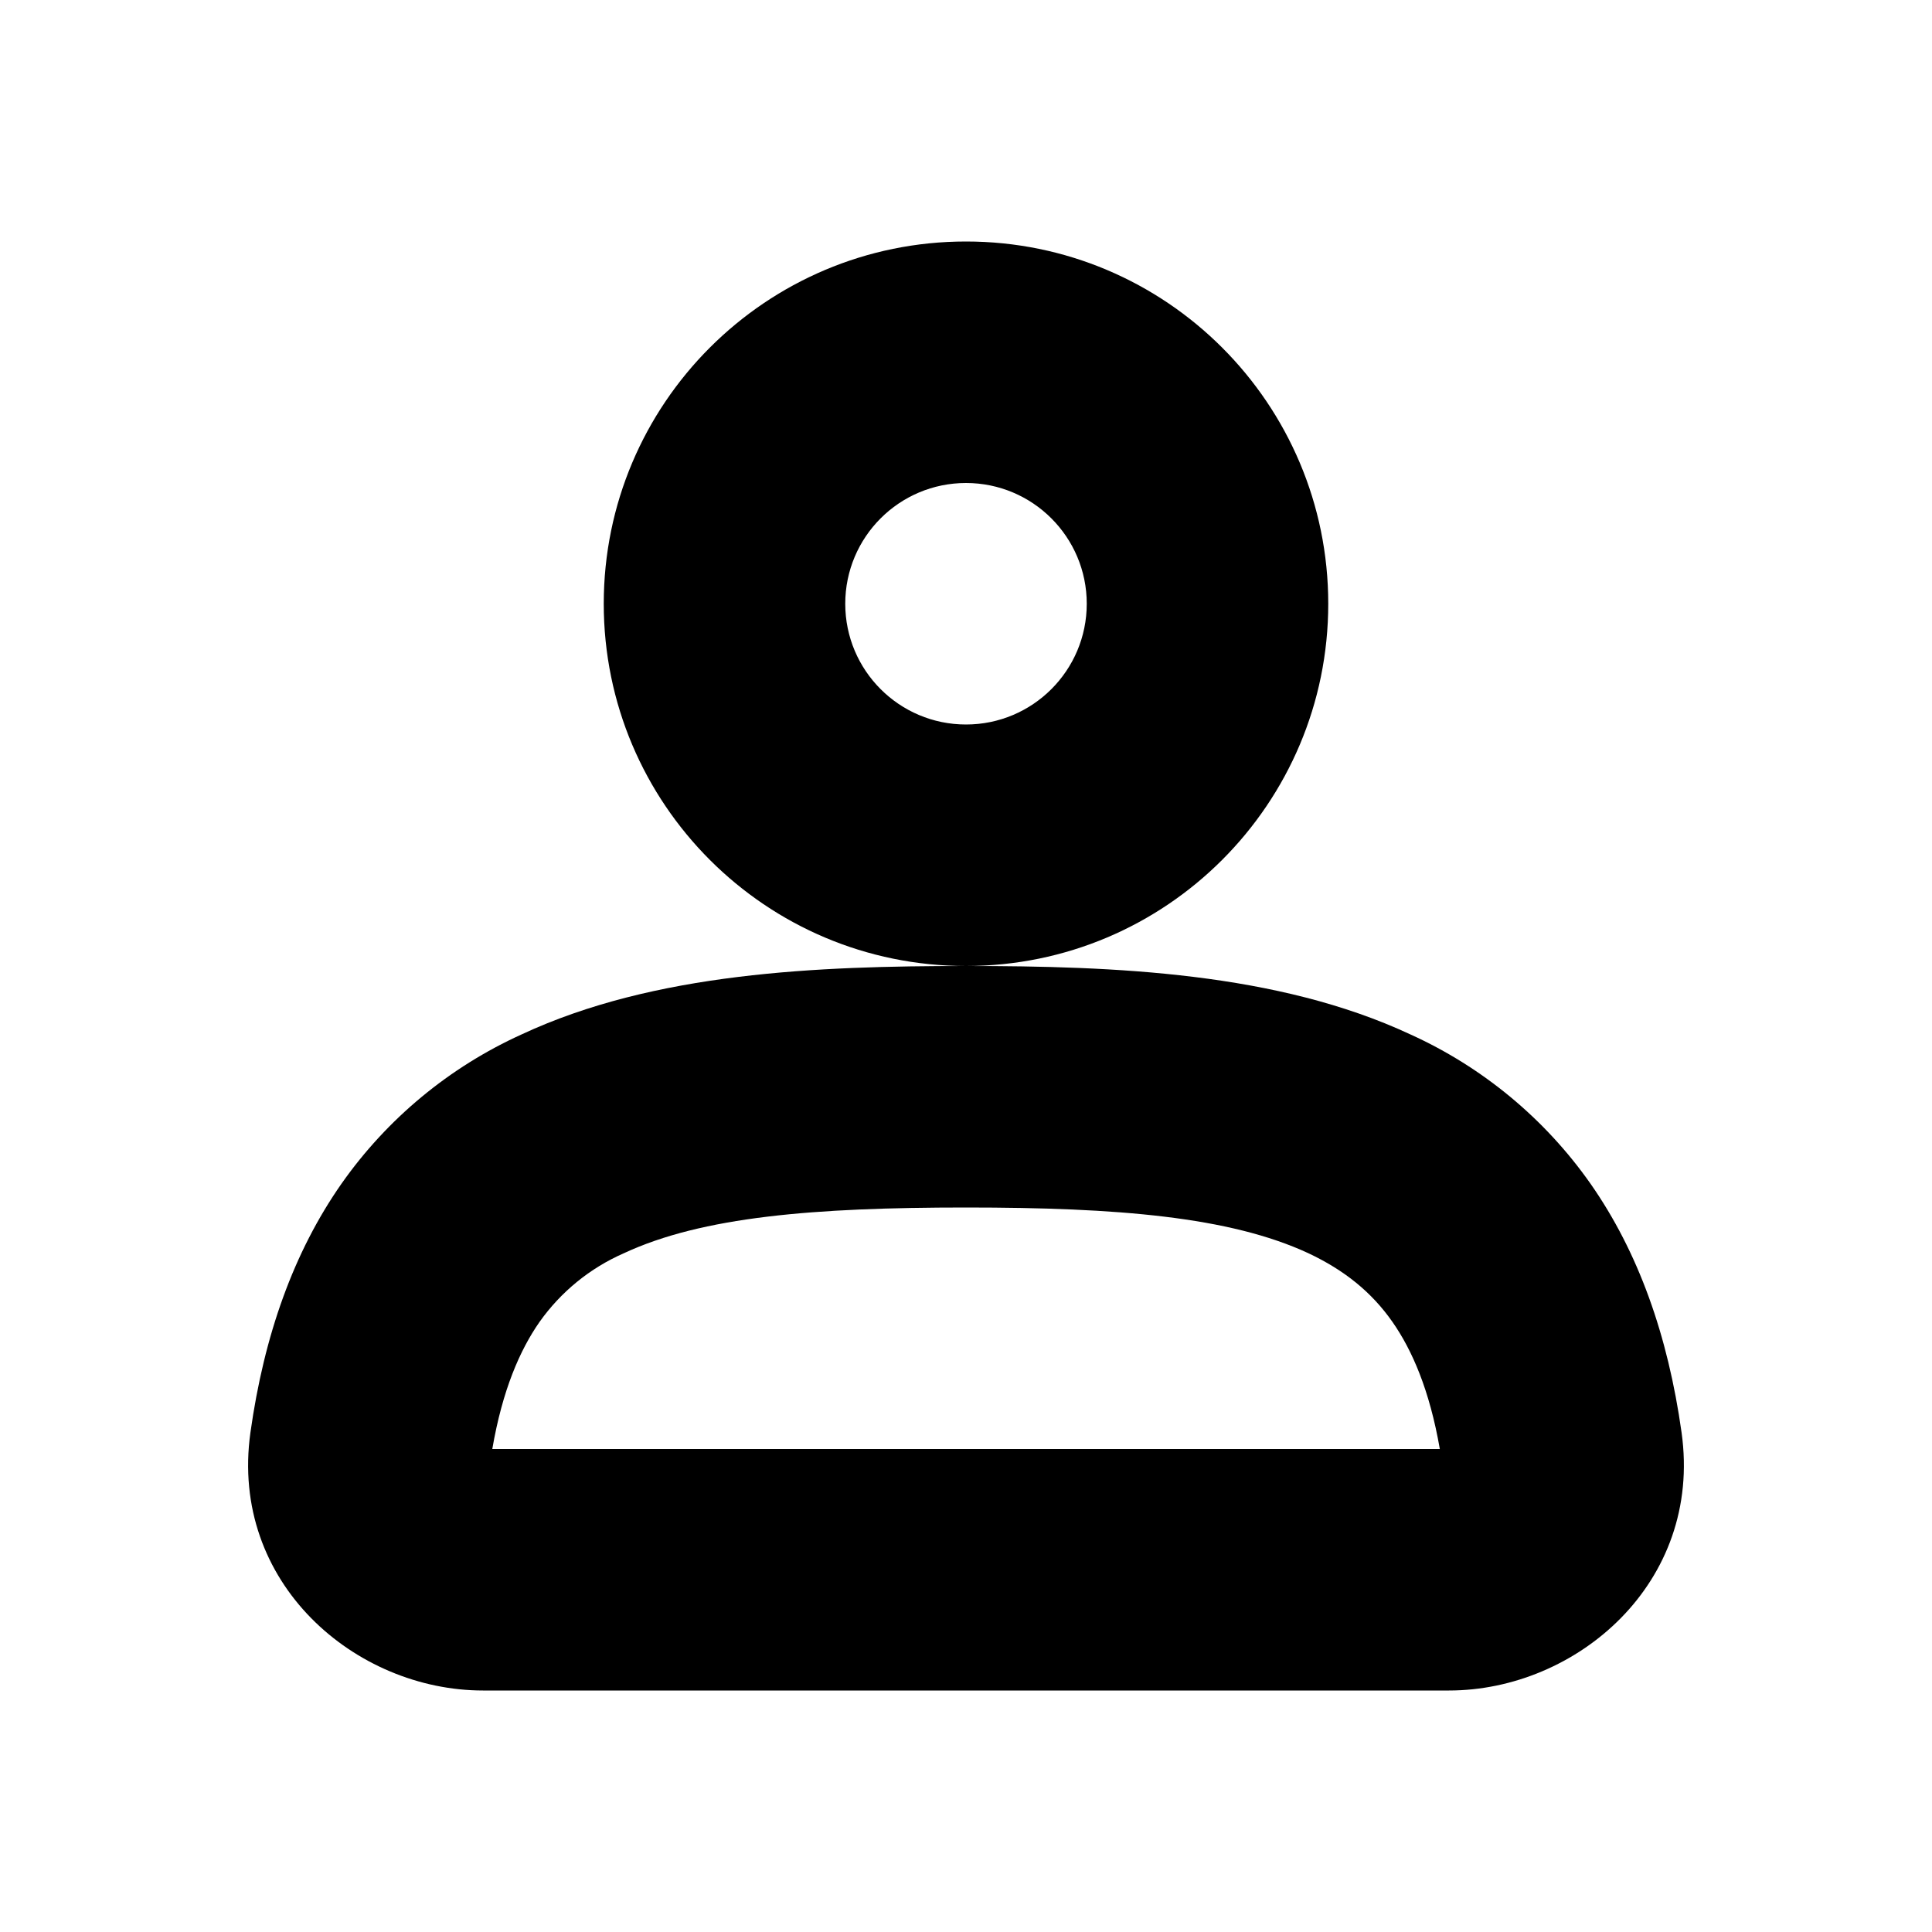
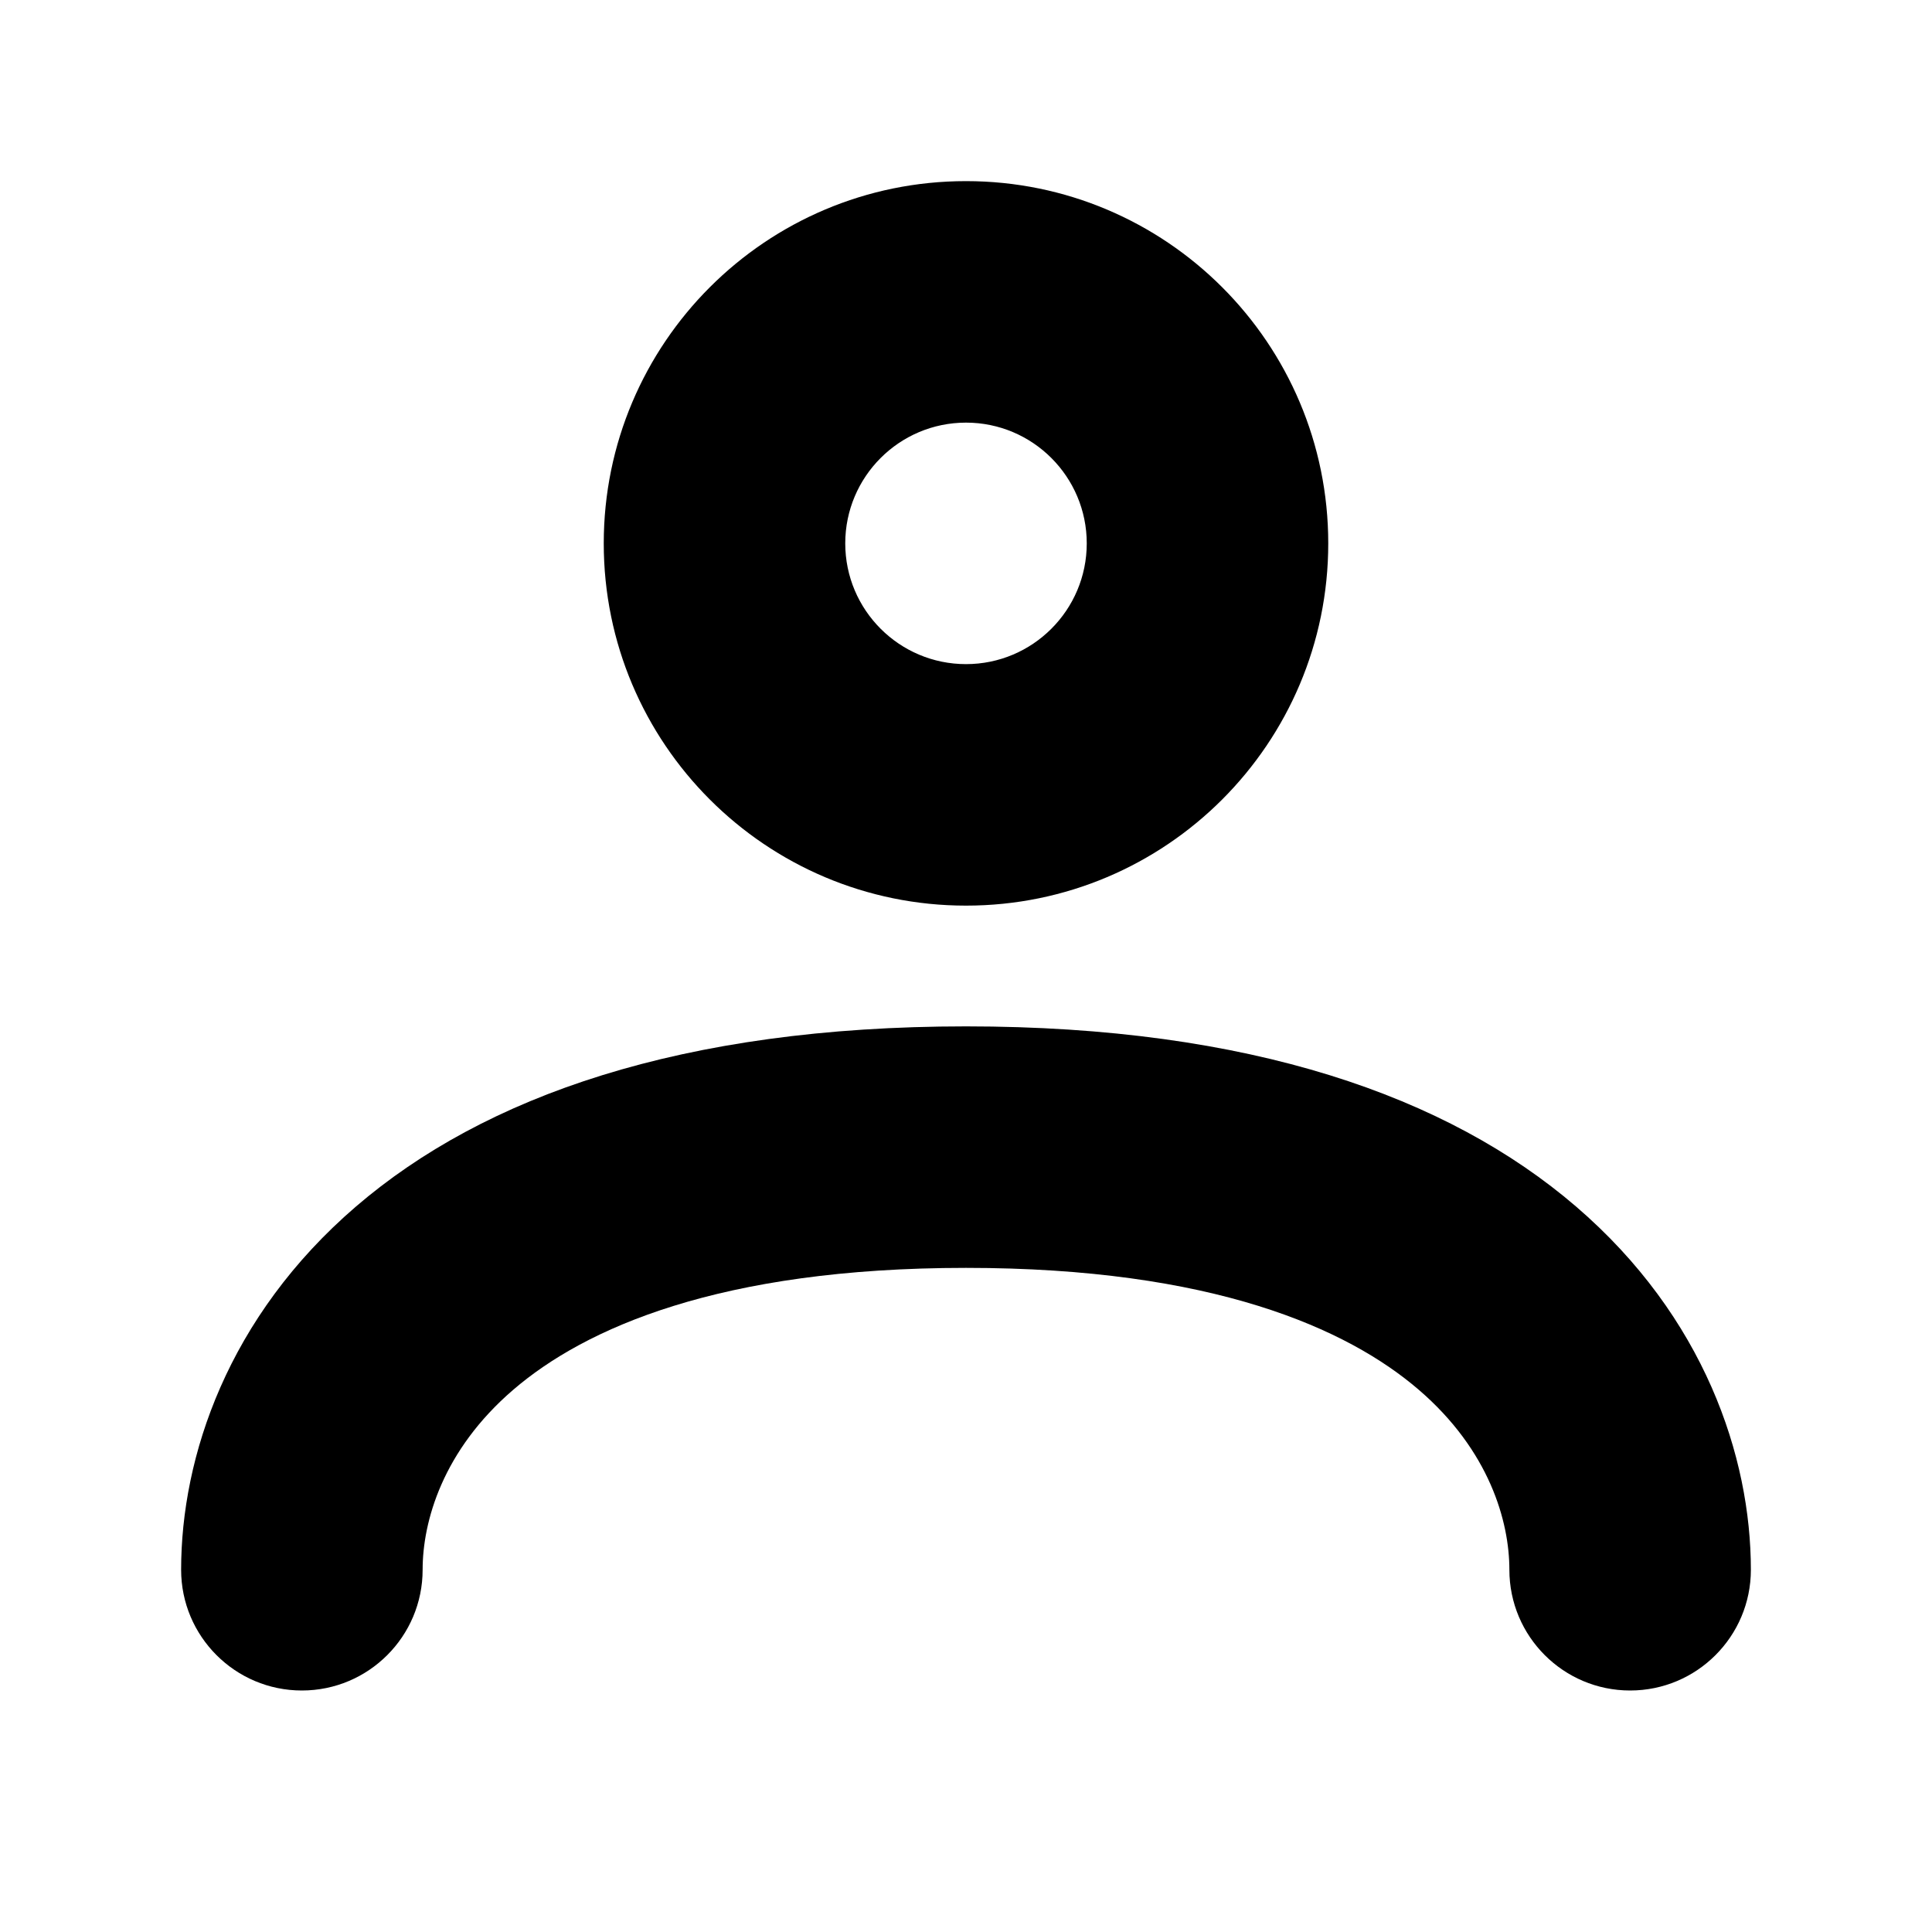
- <svg xmlns="http://www.w3.org/2000/svg" width="16" height="16" fill="none">
-   <path fill-rule="evenodd" clip-rule="evenodd" d="M4.077 12h7.847c-.085-.489-.23-.82-.392-1.052-.173-.248-.4-.43-.698-.57C10.185 10.077 9.258 10 8 10s-2.185.076-2.834.379a1.682 1.682 0 00-.698.569c-.162.232-.307.563-.391 1.052zm.244-3.434C5.421 8.053 6.771 8 8 8c1.23 0 2.579.053 3.679.566a3.679 3.679 0 011.493 1.237c.396.566.641 1.255.754 2.06C14.101 13.11 13.055 14 12 14H4c-1.055 0-2.101-.889-1.926-2.137.113-.805.358-1.494.754-2.06a3.68 3.68 0 011.493-1.237z" fill="currentColor" />
-   <path fill-rule="evenodd" clip-rule="evenodd" d="M8 4a1 1 0 100 2 1 1 0 000-2zM5 5a3 3 0 116 0 3 3 0 01-6 0z" fill="currentColor" />
+ <svg xmlns="http://www.w3.org/2000/svg" width="16" height="16" viewBox="0 0 16 16" fill="none">
+   <path fill-rule="evenodd" clip-rule="evenodd" d="M8 3.5C7.448 3.5 7 3.948 7 4.5C7 5.052 7.448 5.5 8 5.5C8.552 5.5 9 5.052 9 4.5C9 3.948 8.552 3.5 8 3.5ZM5 4.5C5 2.843 6.343 1.5 8 1.5C9.657 1.5 11 2.843 11 4.5C11 6.157 9.657 7.5 8 7.5C6.343 7.5 5 6.157 5 4.5Z" fill="currentColor" />
+   <path fill-rule="evenodd" clip-rule="evenodd" d="M2.949 9.991C4.009 9.081 5.643 8.5 8 8.5C10.357 8.5 11.991 9.081 13.051 9.991C14.115 10.905 14.5 12.066 14.5 13C14.5 13.552 14.052 14 13.5 14C12.948 14 12.5 13.552 12.5 13C12.5 12.601 12.335 12.012 11.749 11.509C11.159 11.002 10.043 10.5 8 10.5C5.957 10.5 4.841 11.002 4.251 11.509C3.665 12.012 3.5 12.601 3.5 13C3.5 13.552 3.052 14 2.5 14C1.948 14 1.5 13.552 1.5 13C1.5 12.066 1.885 10.905 2.949 9.991Z" fill="currentColor" />
</svg>
